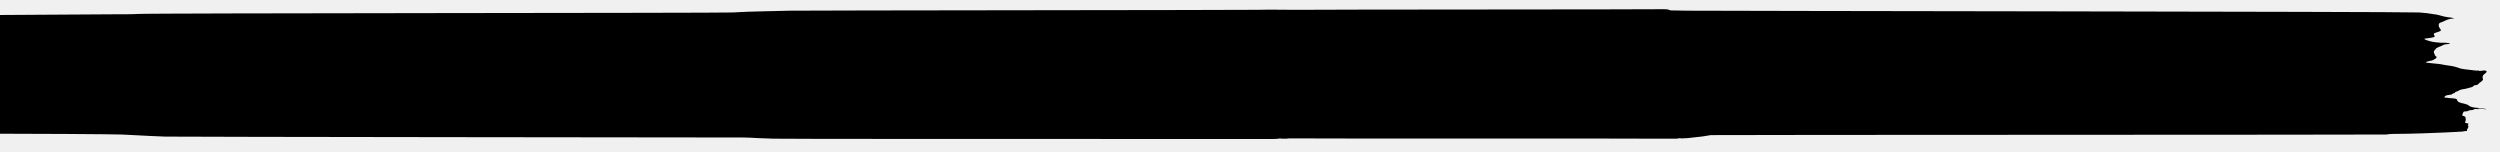
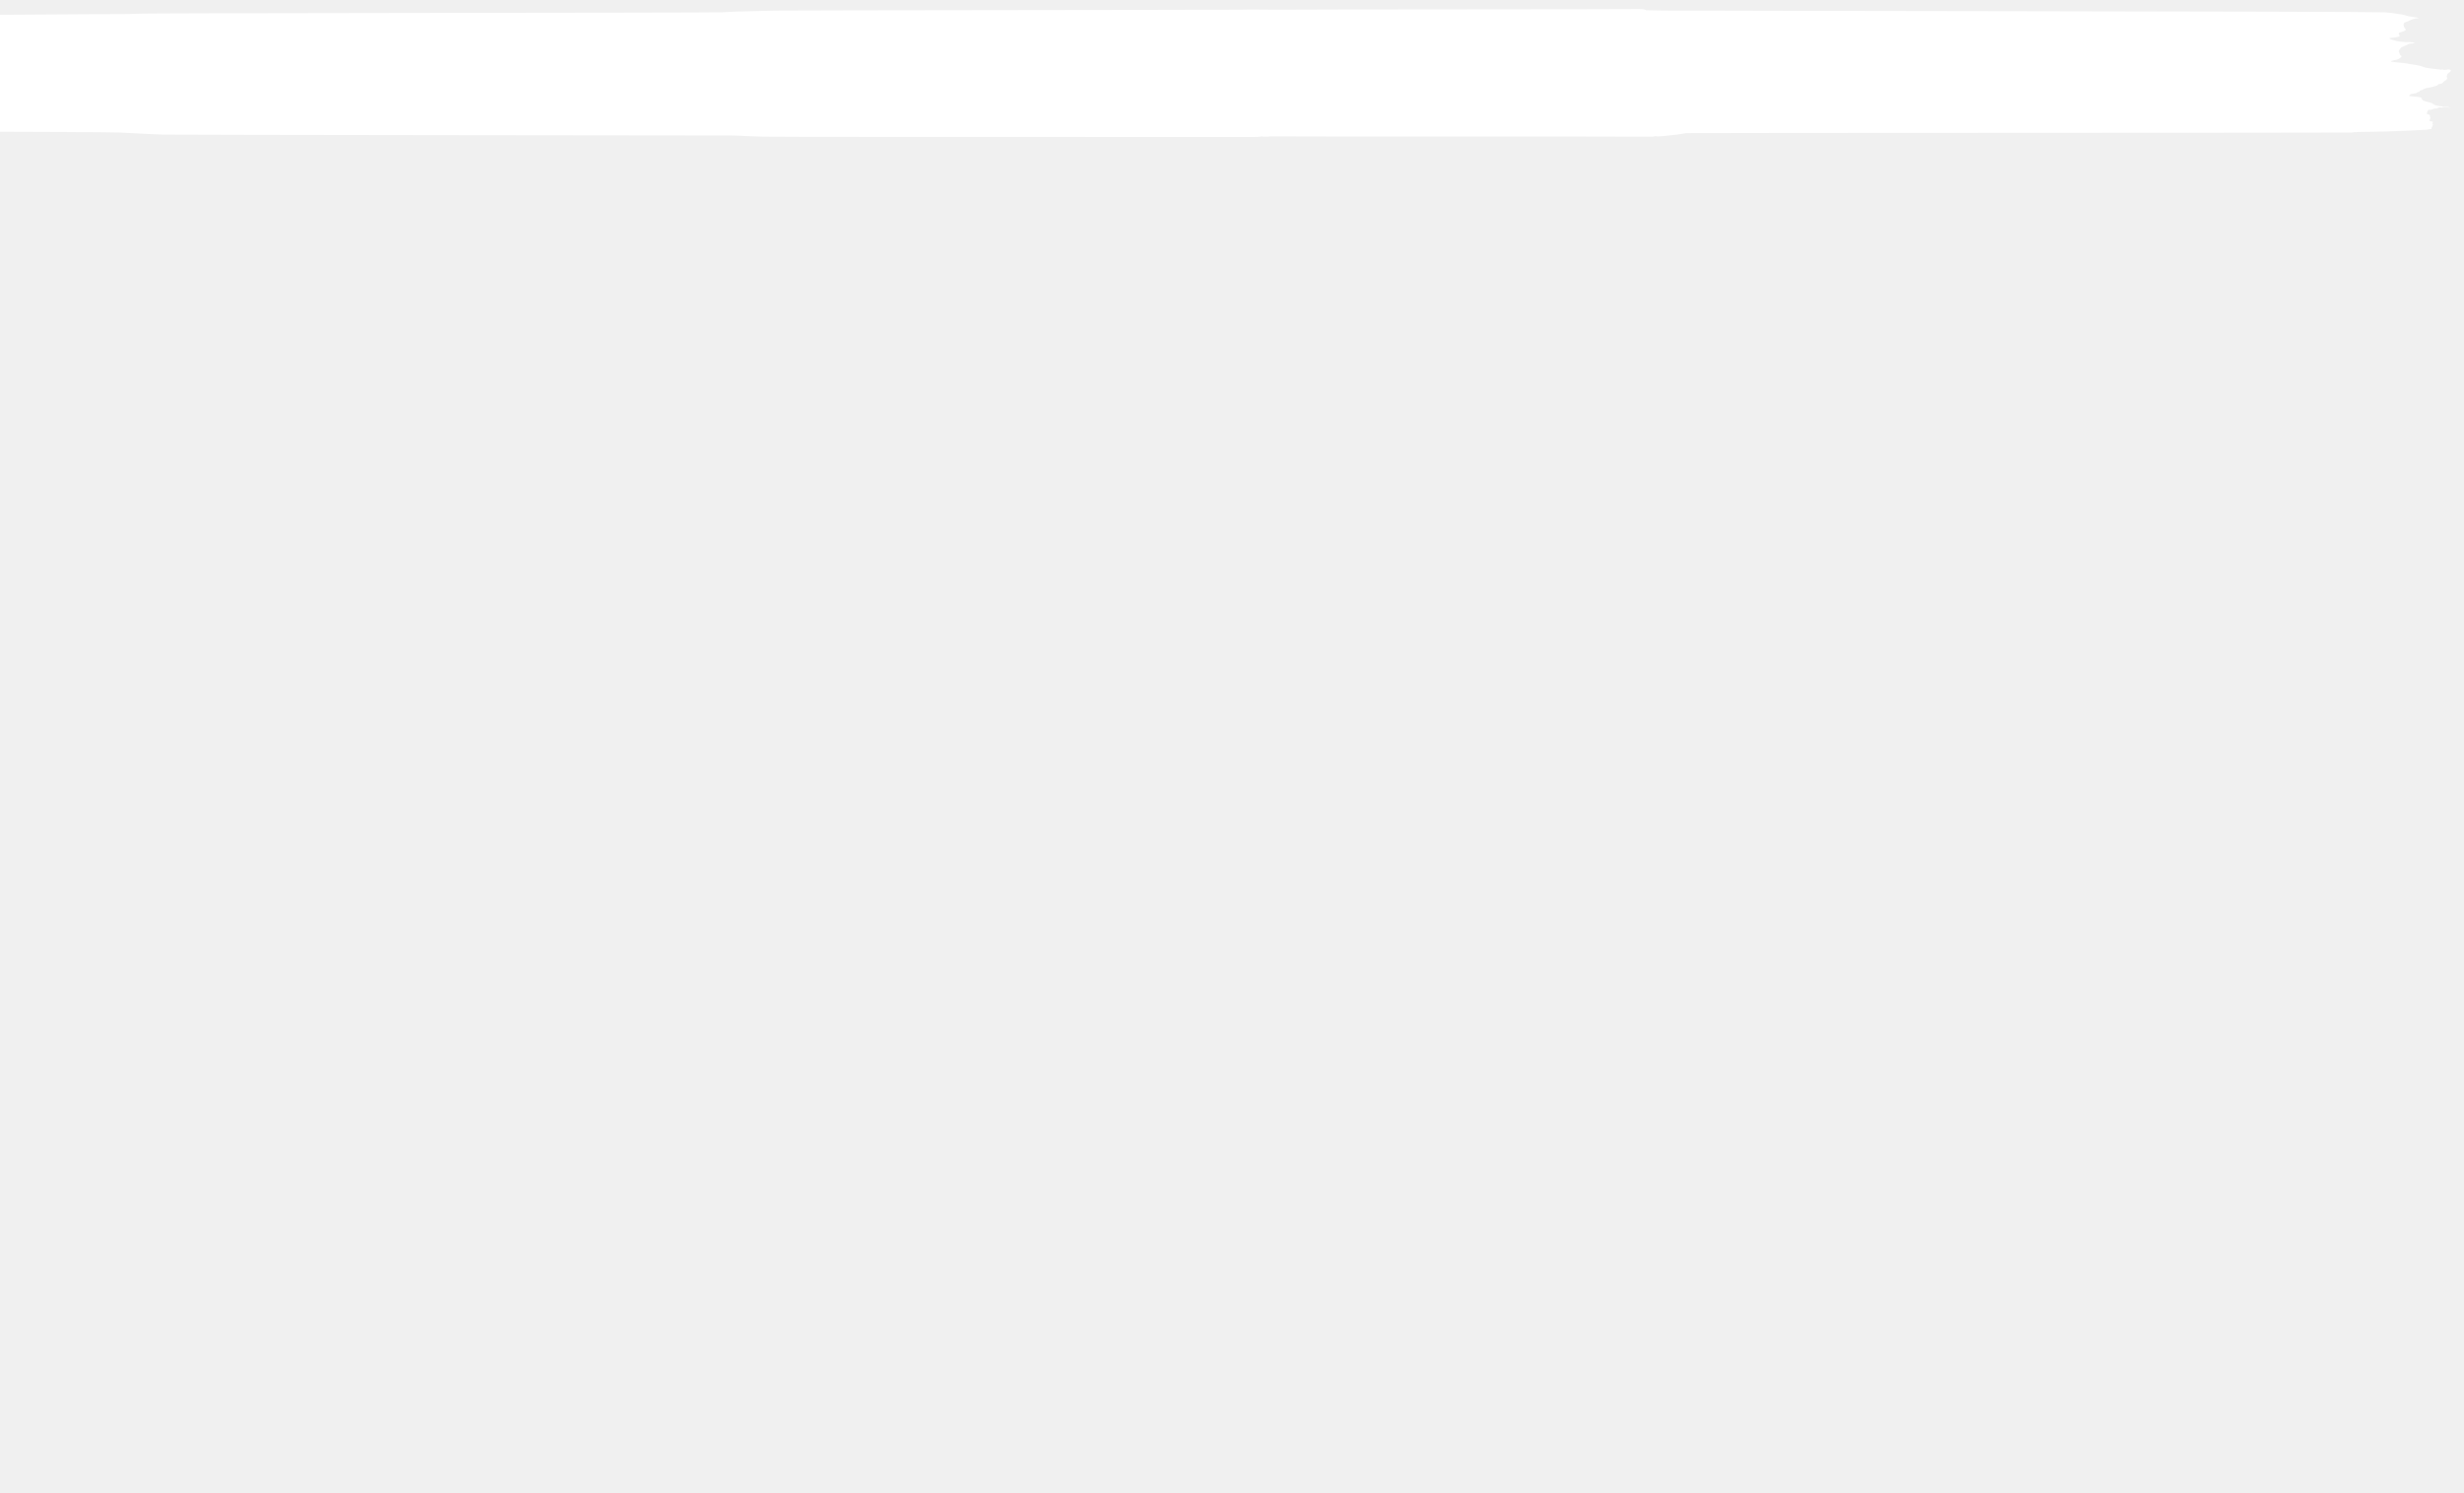
- <svg xmlns="http://www.w3.org/2000/svg" version="1.1" id="Layer_1" x="0px" y="0px" viewBox="0 0 841.9 51" style="enable-background:new 0 0 841.9 51;" xml:space="preserve">
+ <svg xmlns="http://www.w3.org/2000/svg" version="1.1" id="Layer_1" x="0px" y="0px" viewBox="0 0 841.9 510" style="enable-background:new 0 0 841.9 51;" xml:space="preserve" preserveAspectRatio="none">
  <style type="text/css">
- 	.st0{fill:#000000;}
+ 	.st0{fill:#FFFFFF;}
</style>
  <g>
    <path class="st0" d="M560.3,3.1C558.4,3.2,440.9,3.2,439,3.3c-1.3,0-2.6,0-3.9,0c-3.8,0-7.5-0.1-11.3,0   c-3.4,0.1-154.3,0.2-157.8,0.3c-6.2,0.2-12.9,0.2-19.4,0.6C243.3,4.4,49.3,4.4,46.4,4.7c-0.9,0.1-3.4,0.1-4.9,0.1   c-0.6,0-1.1,0-1.3,0C39.1,4.8,8.3,5-8.5,5.1V45c18.3,0,48,0.2,49.5,0.3c3.3,0.1,6.6,0.4,9.8,0.5c1.6,0.1,3.2,0.1,4.8,0.2   c1.6,0.1,193,0.3,194.5,0.3c1.6,0,3.3,0.1,4.9,0.2c1.9,0.1,3.7,0.1,5.6,0.2c2.3,0.1,75.6,0.1,122.2,0.1c21.2,0,36.9,0,37.9,0   c1.6,0,3.2,0,4.9,0c0.4,0,0.7,0,1.1,0c0.4,0,0.9,0,1.3,0c0.2,0,0.5,0,0.7,0c0.6,0,1.3,0,1.8-0.1c0.4-0.1,0.8-0.1,1.2,0   c0.2,0,0.5,0,0.7,0c0.6,0,1.2,0,1.8-0.1c2.5,0.1,121.8,0,124,0.1c1.2,0,2.4,0,3.5,0c0.3,0,0.5,0,0.8,0c0.3,0,0.7,0,1,0   c0.2,0,0.3,0,0.5,0c0.5,0,0.9,0,1.3-0.1c0.3-0.1,0.6-0.1,0.8,0c0.2,0,0.3,0,0.5,0c0.6,0,1.2-0.1,1.8-0.1c1.2-0.1,2.4-0.3,3.6-0.4   c1.4-0.1,2.7-0.4,4.1-0.6c0.6-0.1,226.9-0.1,227.5-0.2c0.7-0.1,1.4-0.2,2.2-0.2c2.8,0,7.4-0.1,10.2-0.2c2.7-0.1,4.9-0.2,7.6-0.3   c1.3-0.1,2.7-0.1,4-0.2c0.5-0.1,1.1,0,1.6-0.1c0.6-0.1,1-0.2,1.6-0.2c-0.2-0.6,0.7-1.2,0.4-1.7c-0.1-0.1-0.2-0.2-0.1-0.3   c0-0.1,0.2-0.2,0.2-0.4c-0.1-0.2-0.8-0.2-1-0.3c-0.3-0.2-0.1-0.5,0-0.7c0.2-0.4,0-0.6,0-0.9c0-0.2,0-0.5-0.3-0.6   c-0.3-0.1-0.9-0.2-0.8-0.6c0.1-0.3,0.3-0.6,0.4-0.9c0.1-0.2,0.7-0.2,1-0.2c0.4-0.1,0.6-0.1,0.9-0.3c0.4-0.2,0.9,0,1.3-0.2   c0.3-0.2,0.5-0.3,0.9-0.3c0.1,0,0.2,0,0.3,0c0.3,0,0.5,0.1,0.7,0.1c0.1,0,0.1,0,0.2,0c0.1,0-0.2-0.1-0.6-0.1c0.1,0,0.2-0.1,0.2-0.1   c0.7-0.2,2,0.2,2.7,0.2c0.1,0,0.1,0,0.1,0c0.2-0.1-1.9-0.4-2-0.4c-1.1-0.1-2.3-0.1-3.3-0.5c-0.6-0.2-0.6-0.5-1.2-0.7   c-0.6-0.2-1.3-0.4-1.9-0.5c-2.6-0.7-0.2-1.4-3-1.6c-0.6,0-1.4-0.1-2-0.2c-0.3-0.1-0.4,0-0.4,0c-0.1,0,0,0-0.4-0.2   c0.5-0.5,0.6-0.6,1.4-0.7c0.8,0-0.1-0.1,0.7-0.1c0.6,0,0.6-0.4,1.1-0.5c0.8-0.1,0.1-0.3,0.8-0.5c1.1-0.3,0.9-0.6,2-0.8   c1.4-0.2,2-0.4,3.4-0.8c0.6-0.2,0.4-0.6,1-0.6c0.4,0,1.1-0.2,1.2-0.5c0.2-0.4,0.9-0.6,1.2-1c0.2-0.2,0.4-0.5,0.2-0.8   c-0.2-0.2,0-0.7,0.1-1c0.1-0.4,1.9-1.2,0.9-1.6c-0.6-0.2-1.4,0.1-2.1,0.1c-0.1,0-0.1-0.1-0.2-0.1c-0.4-0.1-0.2-0.1-0.7,0   c-0.3,0-0.6-0.1-0.9-0.1c-1.3-0.2-3.2-0.3-4.5-0.6c-0.7-0.2-0.8-0.3-1.5-0.5c-0.8-0.3-3-0.6-3.8-0.7c-1.8-0.4-2.7-0.4-4.5-0.6   c-0.6-0.1-1.1-0.1-1.7-0.2c-1-0.2,1.5-0.7,1.7-0.7c0.4-0.1,2-0.9,1.6-1.3c-0.1-0.1-0.3-0.2-0.4-0.3c-0.1-0.2-0.2-0.5-0.3-0.7   c-0.2-0.3-0.3-0.7,0-1.1c0.2-0.2,0.5-0.6,0.7-0.8c0.5-0.3,1.1-0.5,1.6-0.7c0.5-0.3,0.9-0.5,1.6-0.6c0.5-0.1,1,0,1.4-0.2   c-0.8-0.4-2.2-0.3-3.1-0.3c-1.2-0.1-2.6-0.2-3.6-0.5c-0.4-0.1-0.9-0.3-1.3-0.4c-0.1,0-1-0.4-0.5-0.5c0.5-0.1,1.1-0.1,1.6-0.2   c0.4-0.1,1.6-0.2,1.7-0.5c0.1-0.2-0.3-0.5-0.3-0.8c0-0.3,0.4-0.4,0.7-0.5c0.5-0.2,1-0.3,1.4-0.5c0.6-0.3,0.1-0.7-0.1-1   c-0.4-0.5-0.6-1.7,0.3-1.9c1-0.3,2.2-1.1,3.1-1.2c0.5-0.1,0.9-0.2,1.4-0.2c0-0.2-1-0.2-1.2-0.3c-0.8-0.1-1.6-0.2-2.4-0.4   c-1.1-0.3-2-0.6-3.1-0.7c-1.7-0.3-3.3-0.5-5-0.6c-6.6-0.3-239.6-0.5-246.2-0.6c-2,0-4-0.1-6-0.1C561.8,3.1,561,3.1,560.3,3.1" />
  </g>
</svg>
